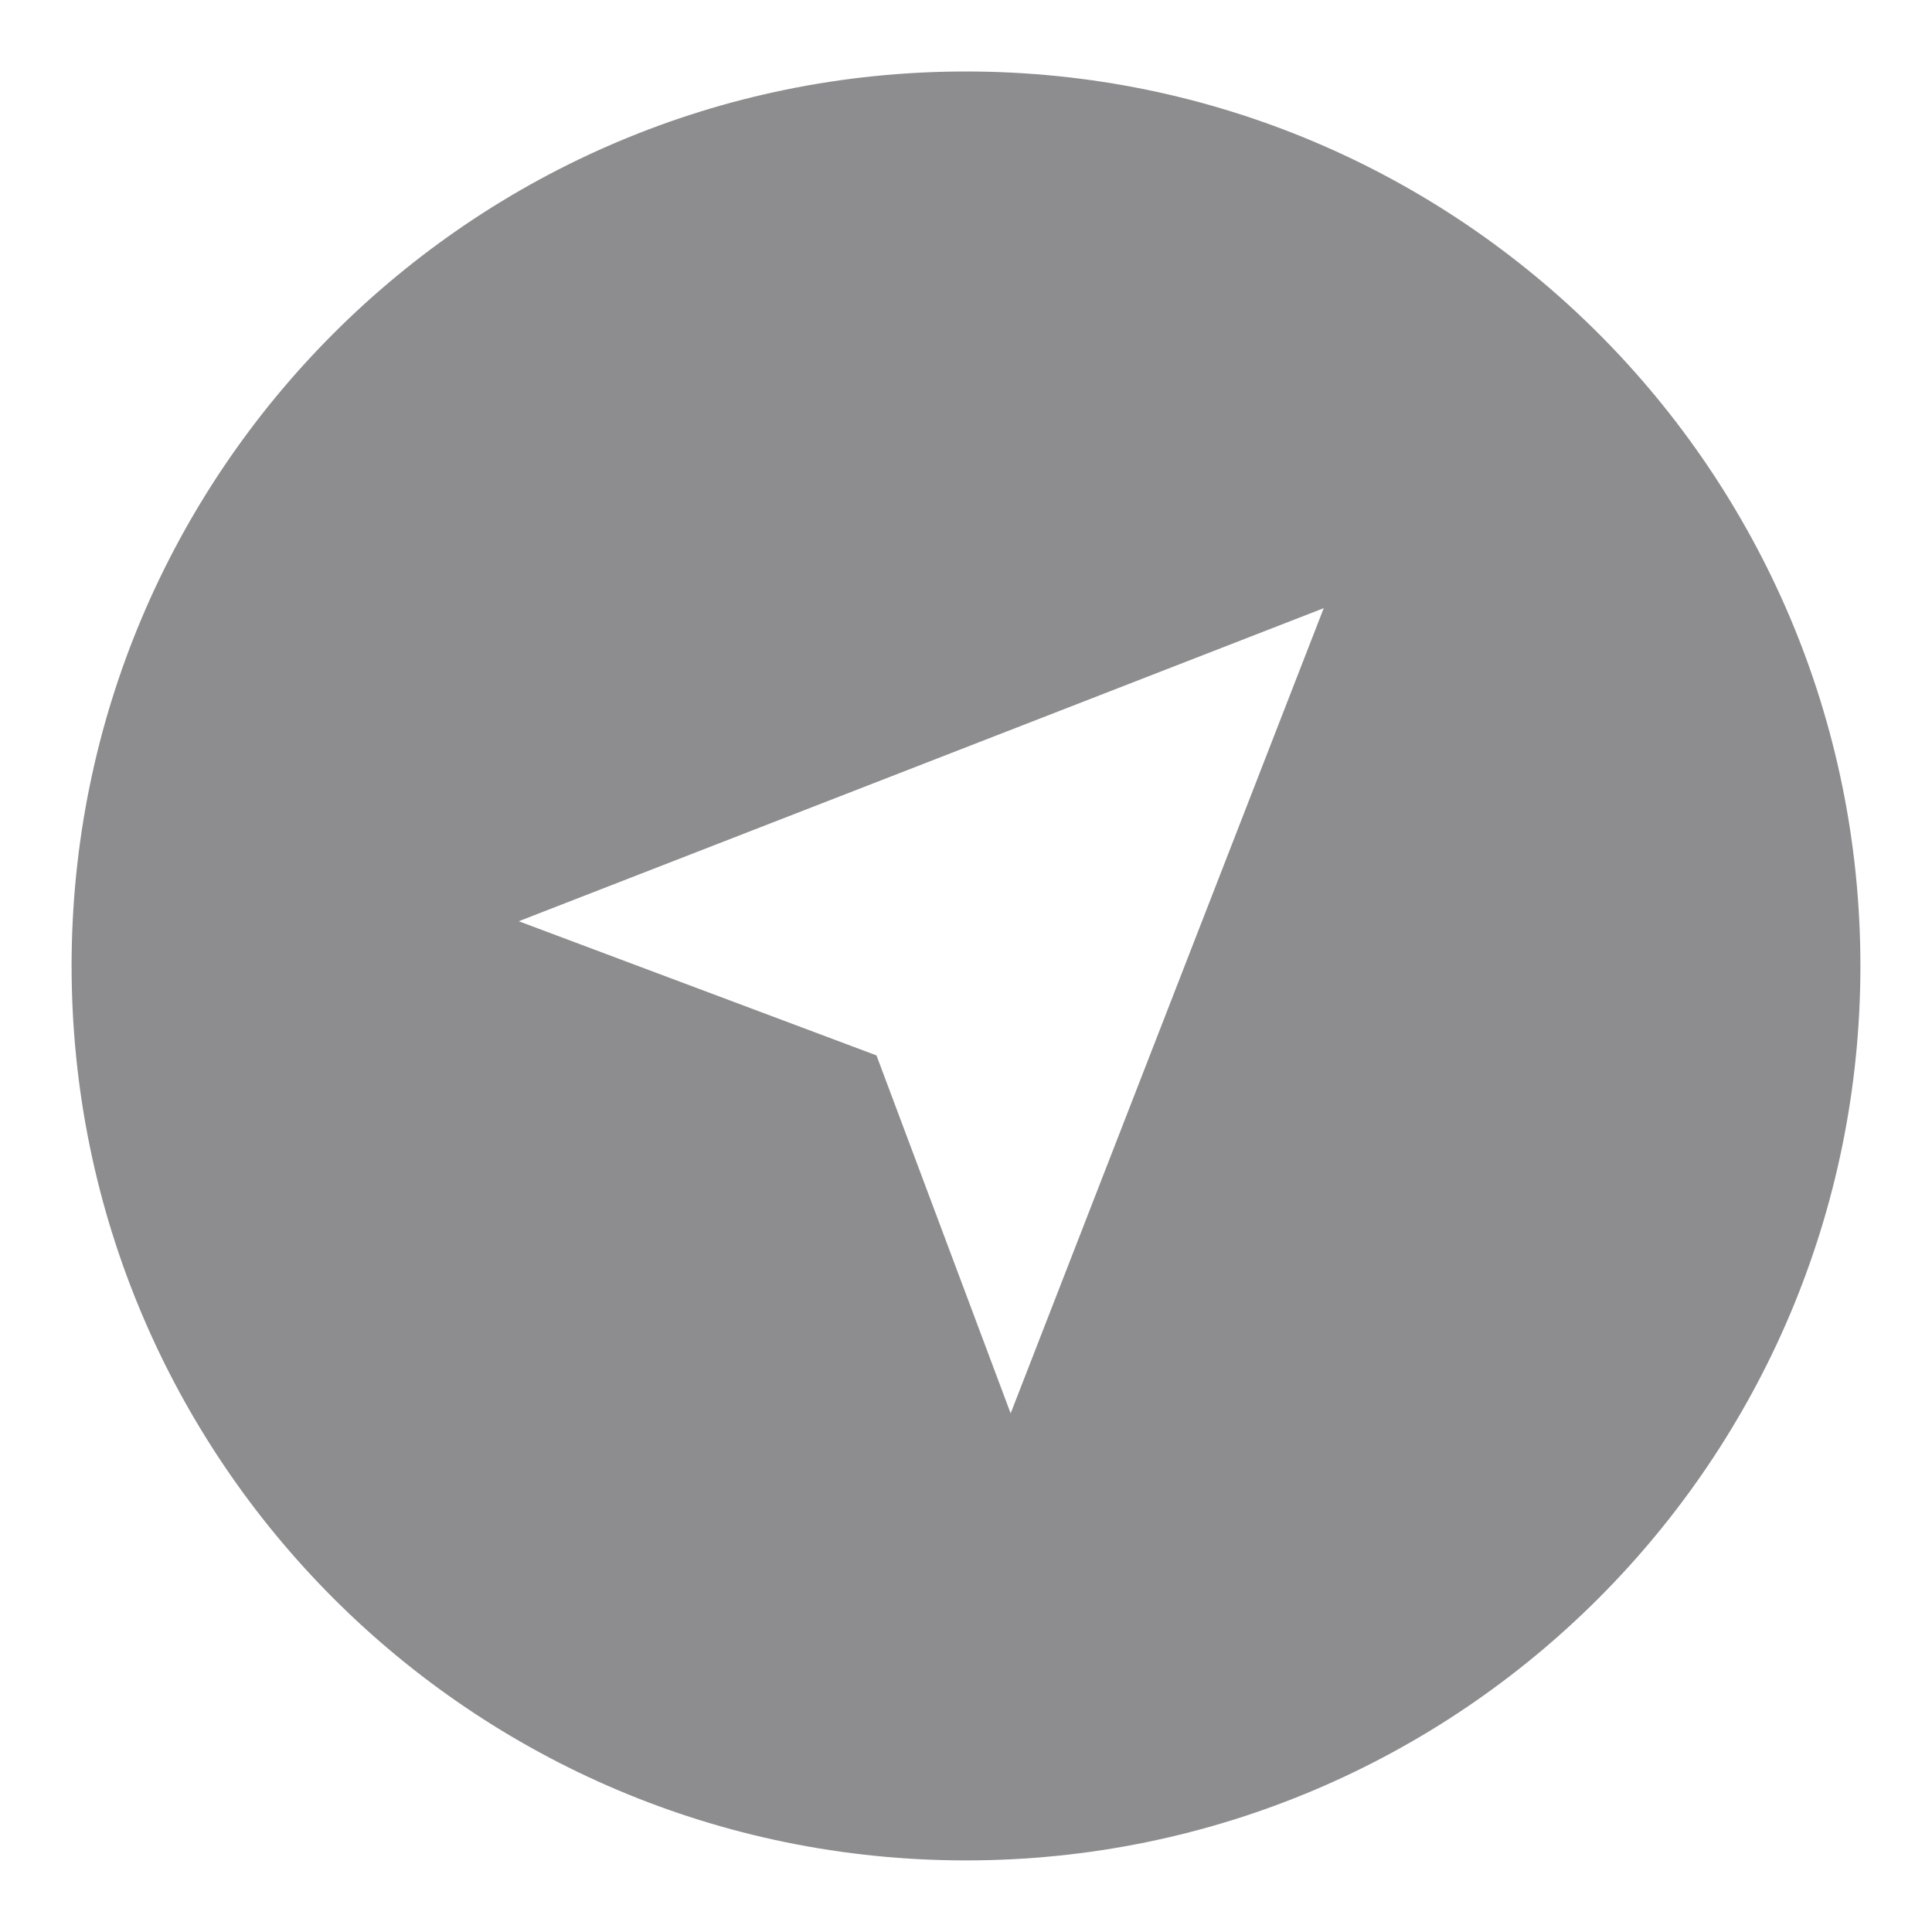
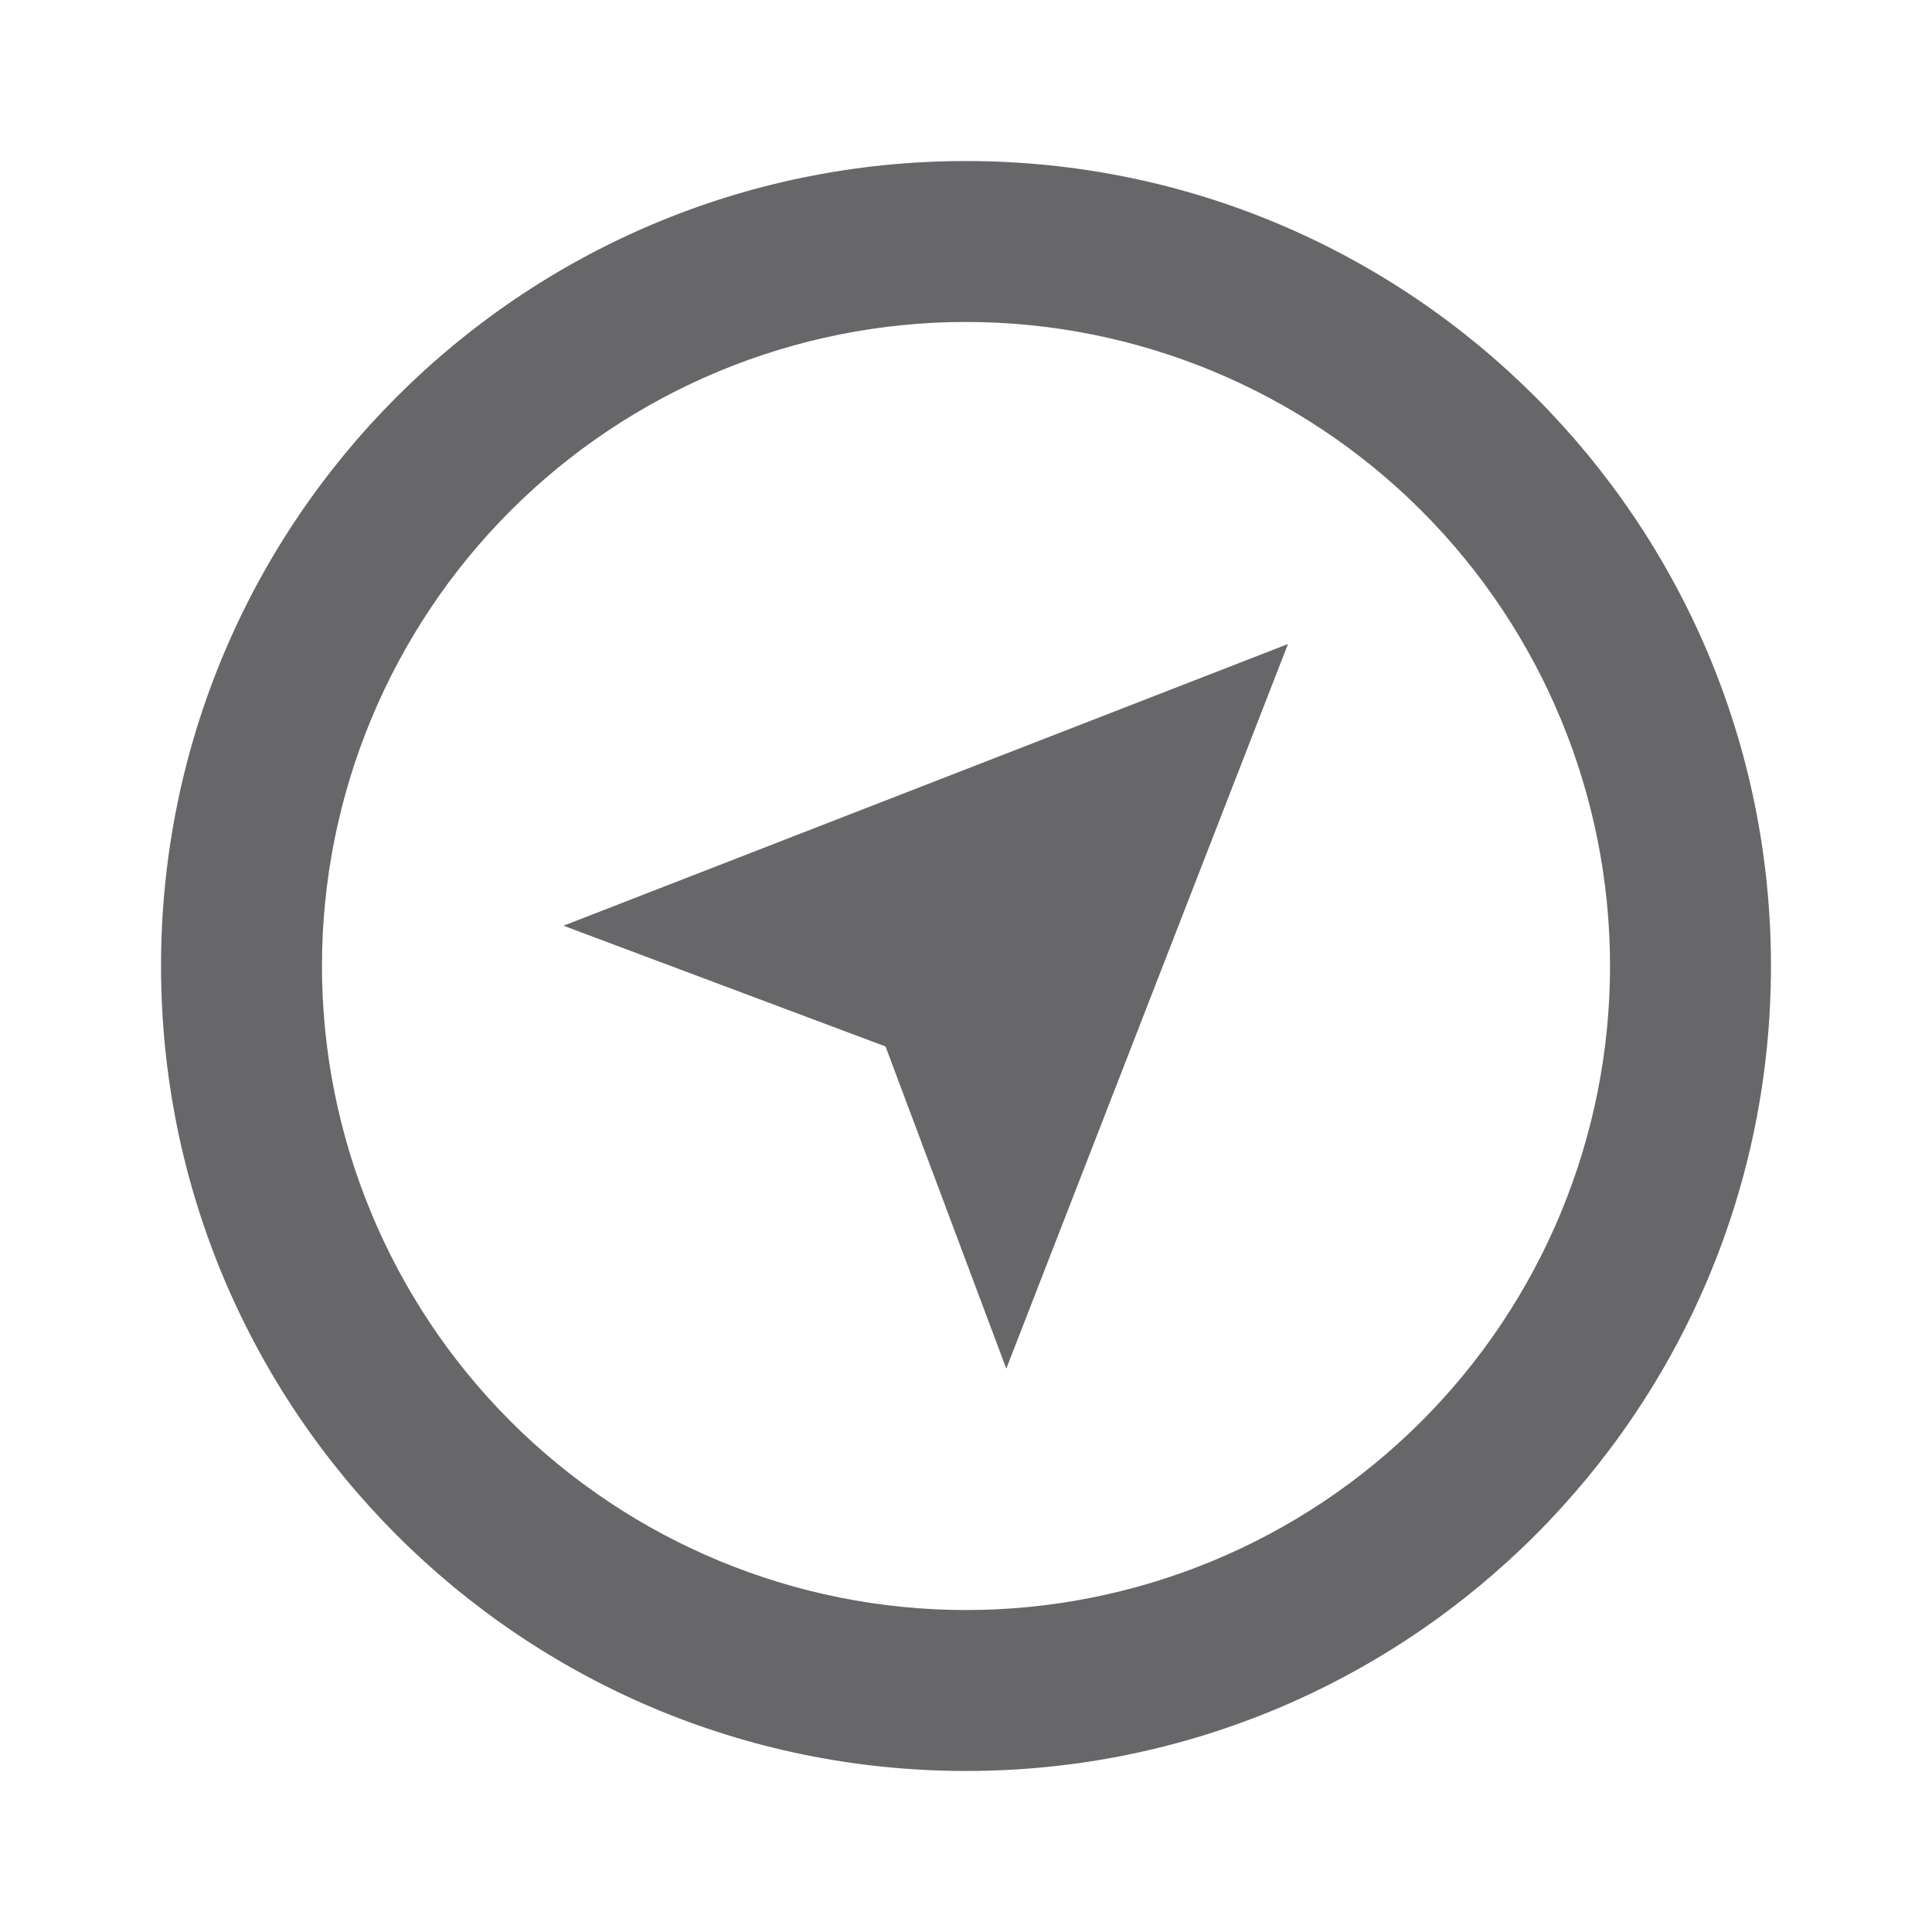
- <svg xmlns="http://www.w3.org/2000/svg" width="18" height="18" viewBox="0 0 18 18" fill="none">
-   <path d="M9 17.333C4.397 17.333 0.667 13.602 0.667 8.999C0.667 4.397 4.397 0.666 9 0.666C13.602 0.666 17.333 4.397 17.333 8.999C17.333 13.602 13.602 17.333 9 17.333ZM4.833 8.583L8.166 9.833L9.416 13.168L12.333 5.666L4.833 8.583Z" fill="#8D8D8F" />
+ <svg xmlns="http://www.w3.org/2000/svg" width="20" height="20" viewBox="0 0 20 20" fill="none">
+   <g id="Group">
+     <path id="Vector" d="M10 18.333C5.397 18.333 1.667 14.602 1.667 10C1.667 5.397 5.397 1.667 10 1.667C14.602 1.667 18.333 5.397 18.333 10C18.333 14.602 14.602 18.333 10 18.333ZM10 16.667C11.768 16.667 13.464 15.964 14.714 14.714C15.964 13.464 16.667 11.768 16.667 10C16.667 8.232 15.964 6.536 14.714 5.286C13.464 4.036 11.768 3.333 10 3.333C8.232 3.333 6.536 4.036 5.286 5.286C4.036 6.536 3.333 8.232 3.333 10C3.333 11.768 4.036 13.464 5.286 14.714C6.536 15.964 8.232 16.667 10 16.667ZM5.833 9.583L13.333 6.667L10.417 14.168L9.167 10.833L5.833 9.583Z" fill="#676769" />
+   </g>
</svg>
